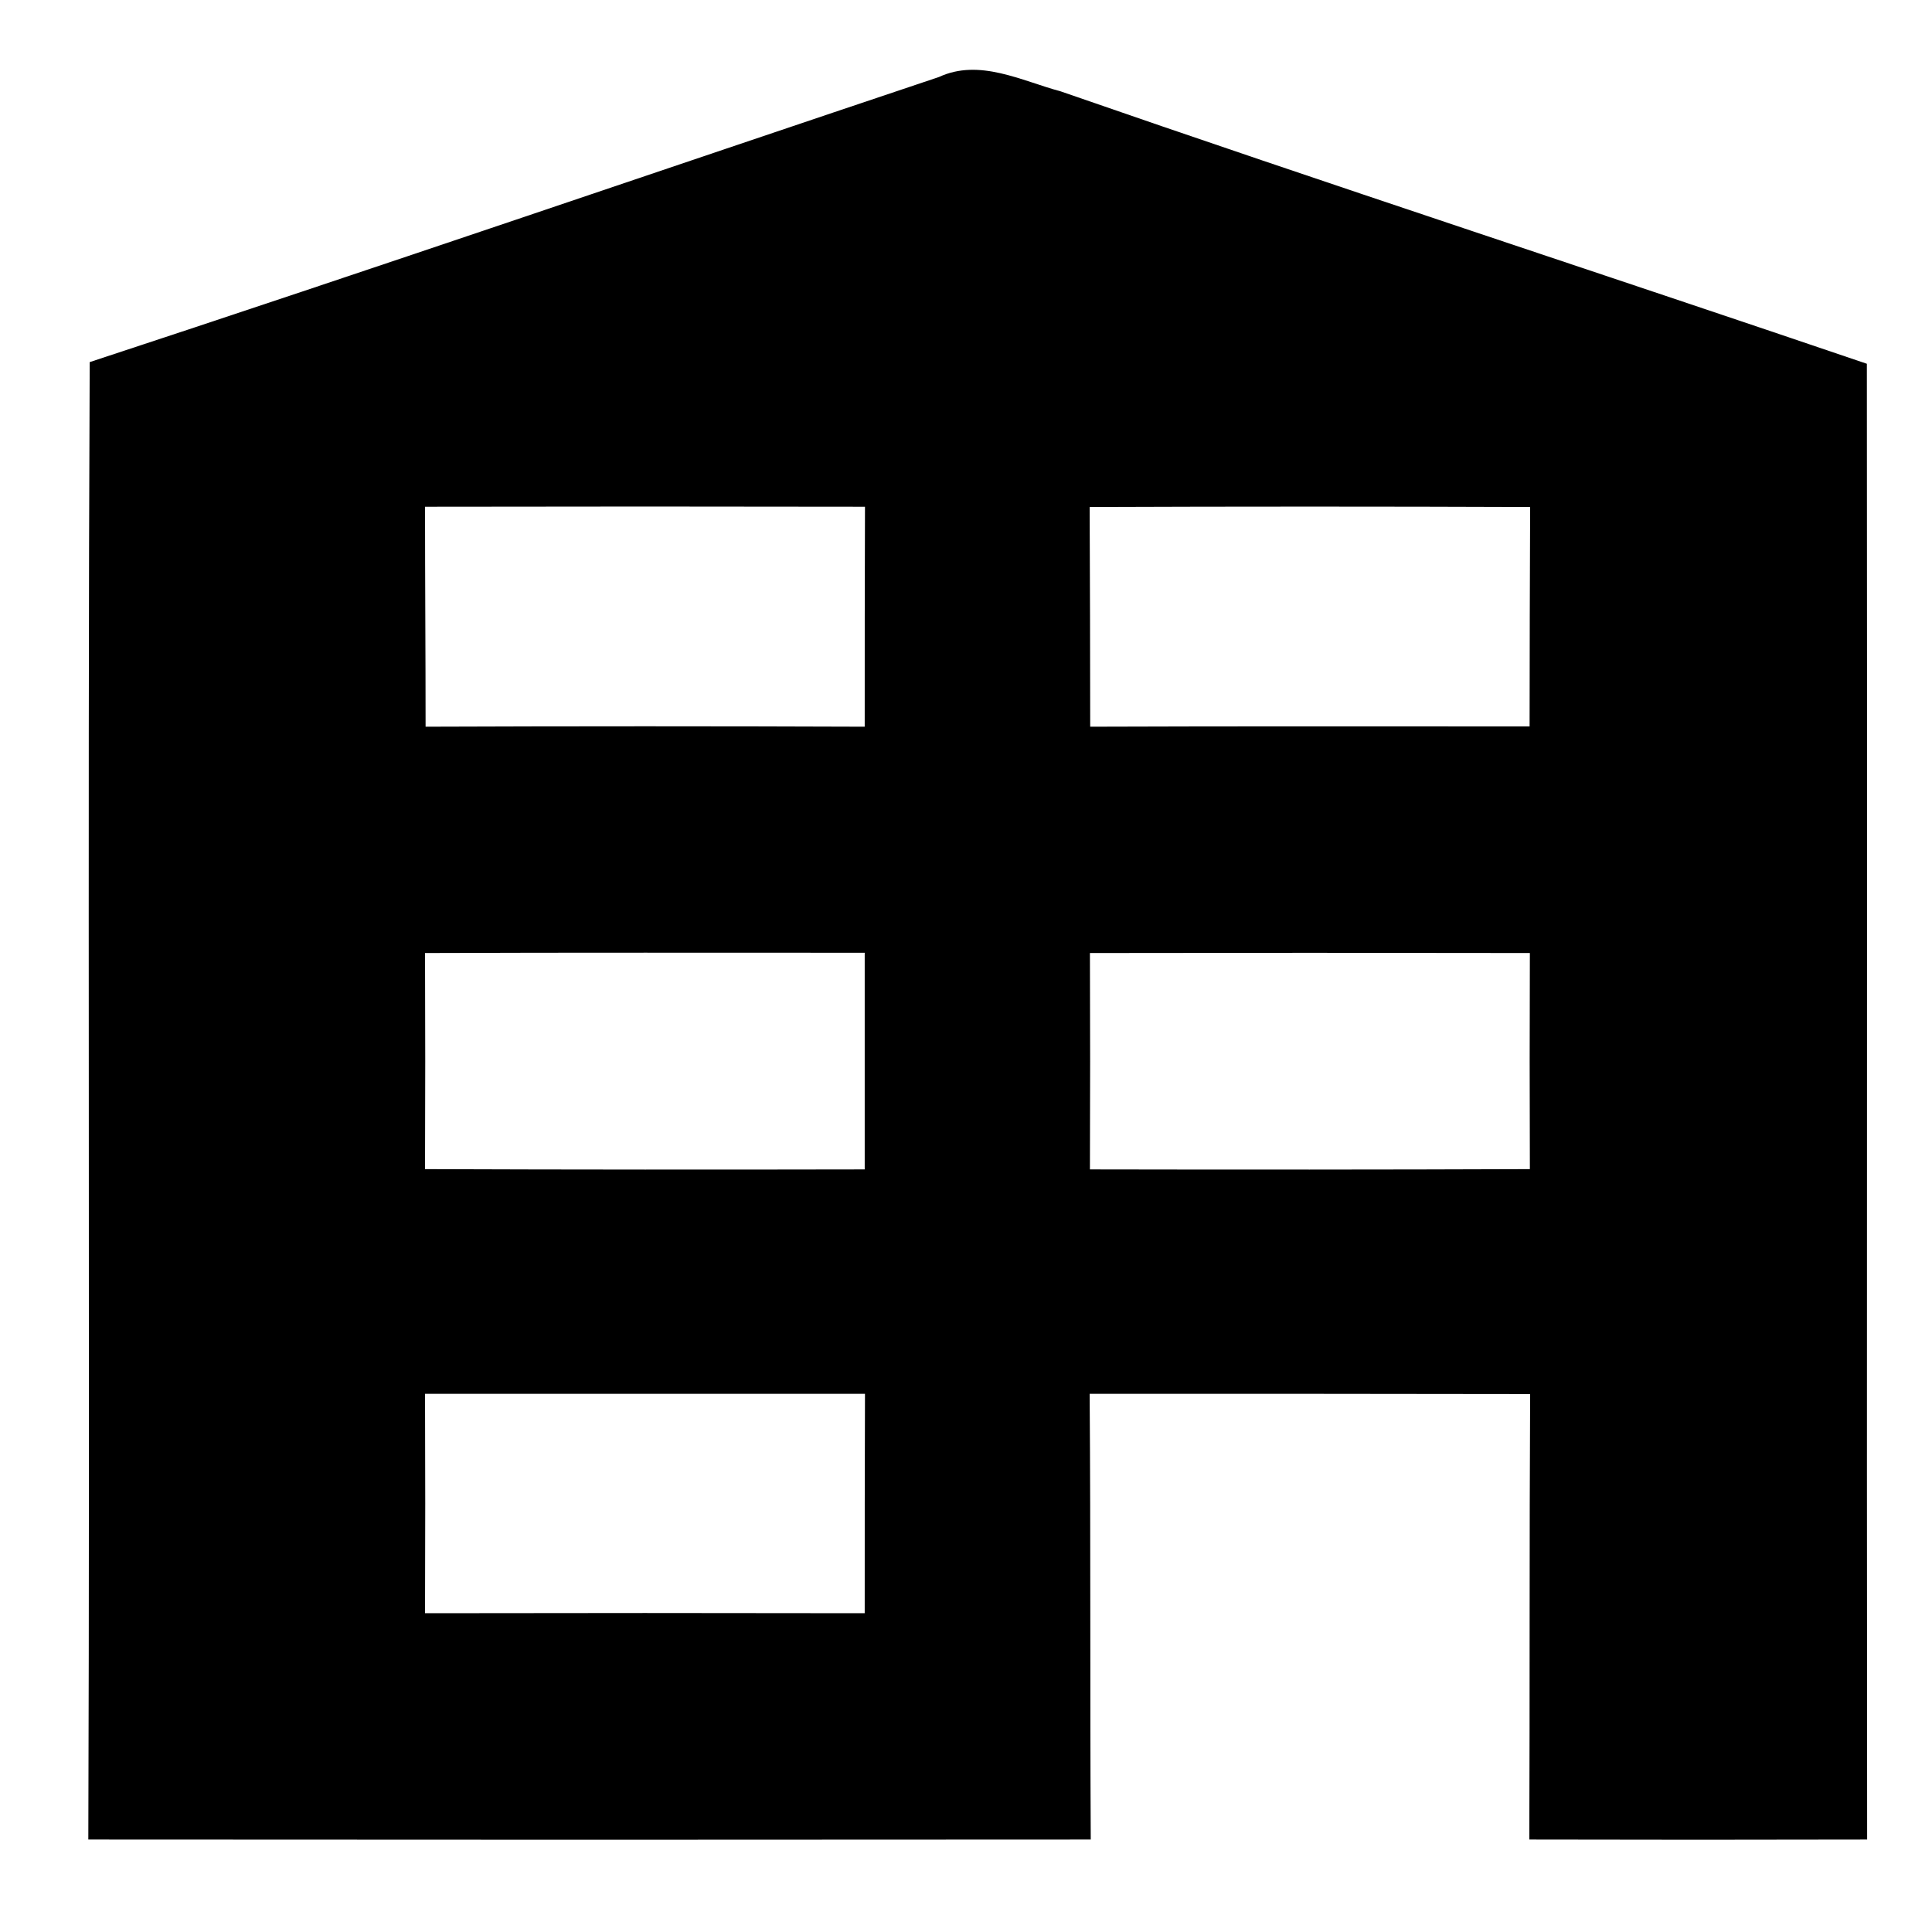
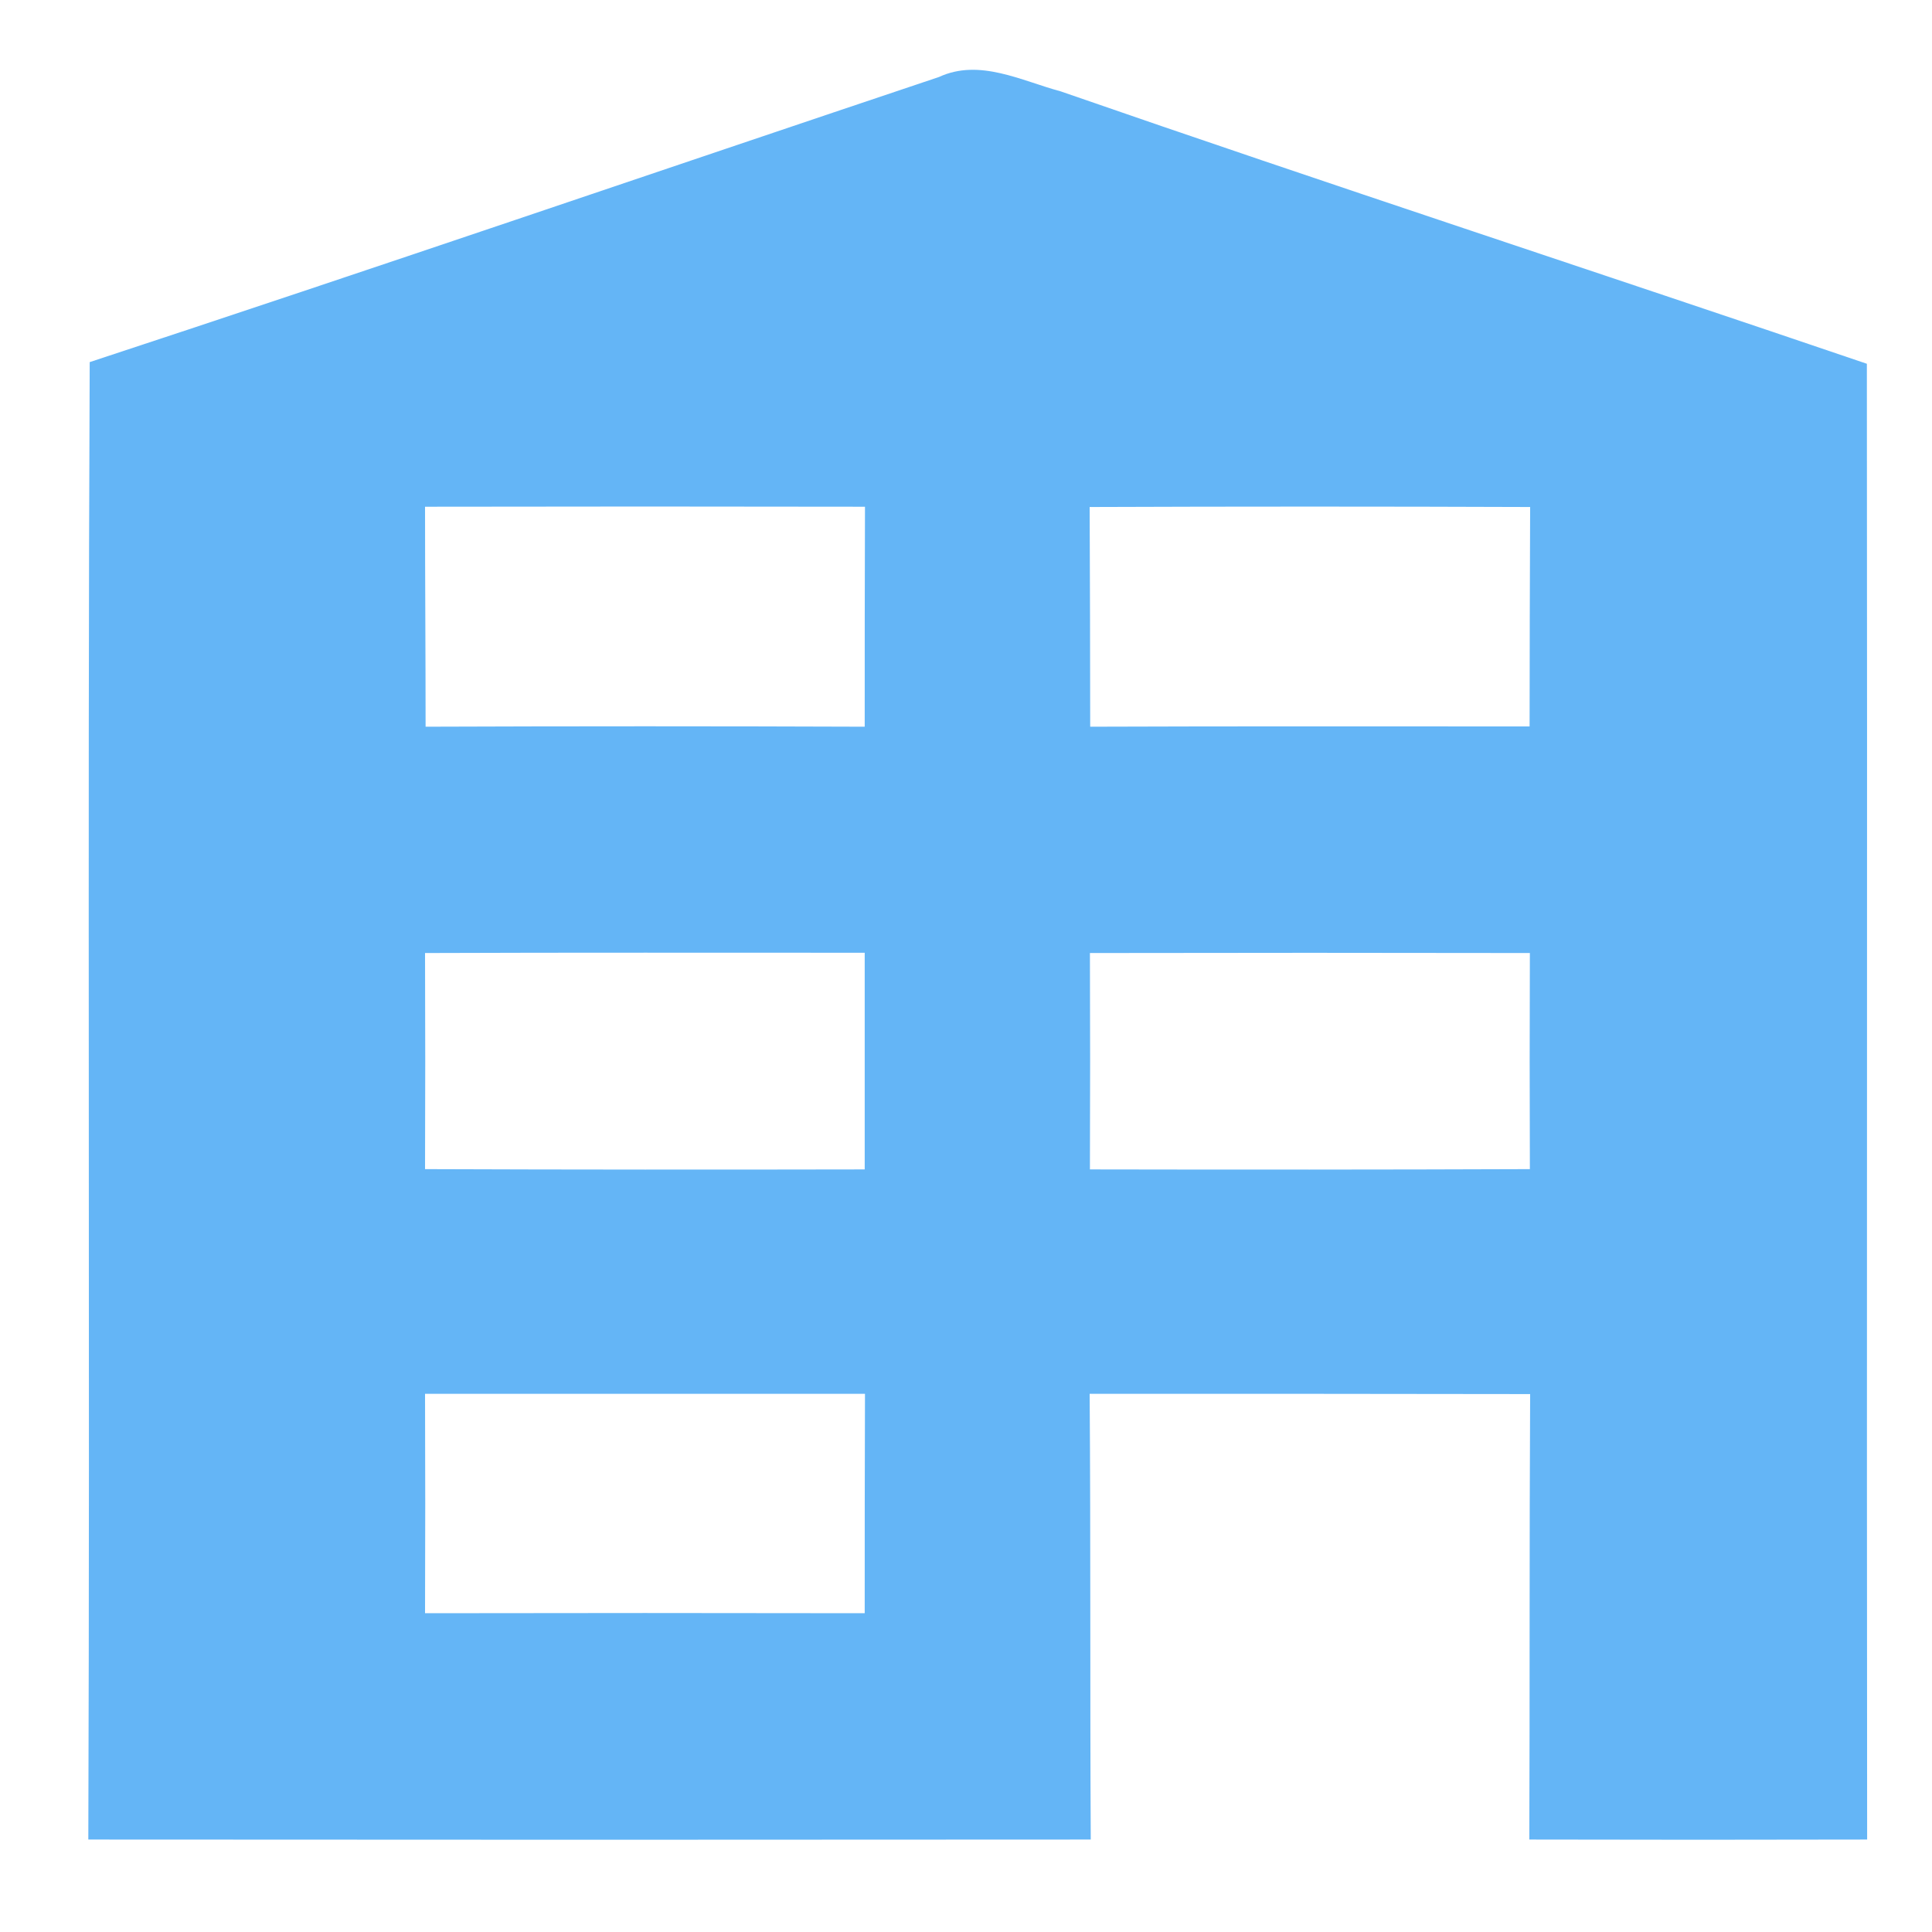
<svg xmlns="http://www.w3.org/2000/svg" width="70pt" height="70pt" viewBox="0 0 70 70" version="1.1">
  <g id="#000000ff">
-     <path fill="#000000" opacity="1.00" d=" M 3.25 13.12 C 13.53 9.74 23.76 6.23 34.02 2.79 C 35.49 2.11 37.01 2.93 38.43 3.31 C 48.14 6.68 57.91 9.87 67.64 13.18 C 67.66 31.00 67.63 48.83 67.65 66.65 C 63.57 66.66 59.49 66.66 55.41 66.65 C 55.43 61.27 55.41 55.89 55.44 50.51 C 50.12 50.50 44.80 50.50 39.48 50.50 C 39.52 55.88 39.49 61.26 39.52 66.65 C 27.41 66.66 15.30 66.66 3.20 66.65 C 3.26 48.80 3.17 30.96 3.25 13.12 M 15.40 18.36 C 15.40 21.02 15.42 23.67 15.42 26.33 C 20.72 26.31 26.02 26.31 31.33 26.33 C 31.33 23.67 31.33 21.02 31.34 18.36 C 26.03 18.35 20.71 18.35 15.40 18.36 M 39.48 18.37 C 39.49 21.02 39.50 23.67 39.50 26.33 C 44.81 26.31 50.11 26.32 55.42 26.32 C 55.42 23.67 55.43 21.02 55.44 18.37 C 50.12 18.35 44.80 18.35 39.48 18.37 M 15.40 34.53 C 15.41 37.14 15.41 39.75 15.40 42.36 C 20.71 42.38 26.02 42.38 31.33 42.37 C 31.33 39.75 31.33 37.14 31.33 34.52 C 26.02 34.52 20.71 34.51 15.40 34.53 M 39.49 34.53 C 39.50 37.14 39.50 39.75 39.49 42.37 C 44.80 42.38 50.11 42.38 55.43 42.36 C 55.42 39.75 55.42 37.14 55.43 34.53 C 50.11 34.52 44.80 34.52 39.49 34.53 M 15.40 50.50 C 15.41 53.15 15.41 55.80 15.40 58.45 C 20.71 58.44 26.02 58.44 31.33 58.45 C 31.33 55.80 31.33 53.15 31.34 50.50 C 26.02 50.50 20.71 50.50 15.40 50.50 Z" />
+     <path fill="#64b5f6" opacity="1.00" d=" M 3.25 13.12 C 13.53 9.74 23.76 6.23 34.02 2.79 C 35.49 2.11 37.01 2.93 38.43 3.31 C 48.14 6.68 57.91 9.87 67.64 13.18 C 67.66 31.00 67.63 48.83 67.65 66.65 C 63.57 66.66 59.49 66.66 55.41 66.65 C 55.43 61.27 55.41 55.89 55.44 50.51 C 50.12 50.50 44.80 50.50 39.48 50.50 C 39.52 55.88 39.49 61.26 39.52 66.65 C 27.41 66.66 15.30 66.66 3.20 66.65 C 3.26 48.80 3.17 30.96 3.25 13.12 M 15.40 18.36 C 15.40 21.02 15.42 23.67 15.42 26.33 C 20.72 26.31 26.02 26.31 31.33 26.33 C 31.33 23.67 31.33 21.02 31.34 18.36 C 26.03 18.35 20.71 18.35 15.40 18.36 M 39.48 18.37 C 39.49 21.02 39.50 23.67 39.50 26.33 C 44.81 26.31 50.11 26.32 55.42 26.32 C 55.42 23.67 55.43 21.02 55.44 18.37 C 50.12 18.35 44.80 18.35 39.48 18.37 M 15.40 34.53 C 15.41 37.14 15.41 39.75 15.40 42.36 C 20.71 42.38 26.02 42.38 31.33 42.37 C 31.33 39.75 31.33 37.14 31.33 34.52 C 26.02 34.52 20.71 34.51 15.40 34.53 M 39.49 34.53 C 39.50 37.14 39.50 39.75 39.49 42.37 C 44.80 42.38 50.11 42.38 55.43 42.36 C 55.42 39.75 55.42 37.14 55.43 34.53 C 50.11 34.52 44.80 34.52 39.49 34.53 M 15.40 50.50 C 15.41 53.15 15.41 55.80 15.40 58.45 C 20.71 58.44 26.02 58.44 31.33 58.45 C 31.33 55.80 31.33 53.15 31.34 50.50 C 26.02 50.50 20.71 50.50 15.40 50.50 Z" />
  </g>
</svg>
